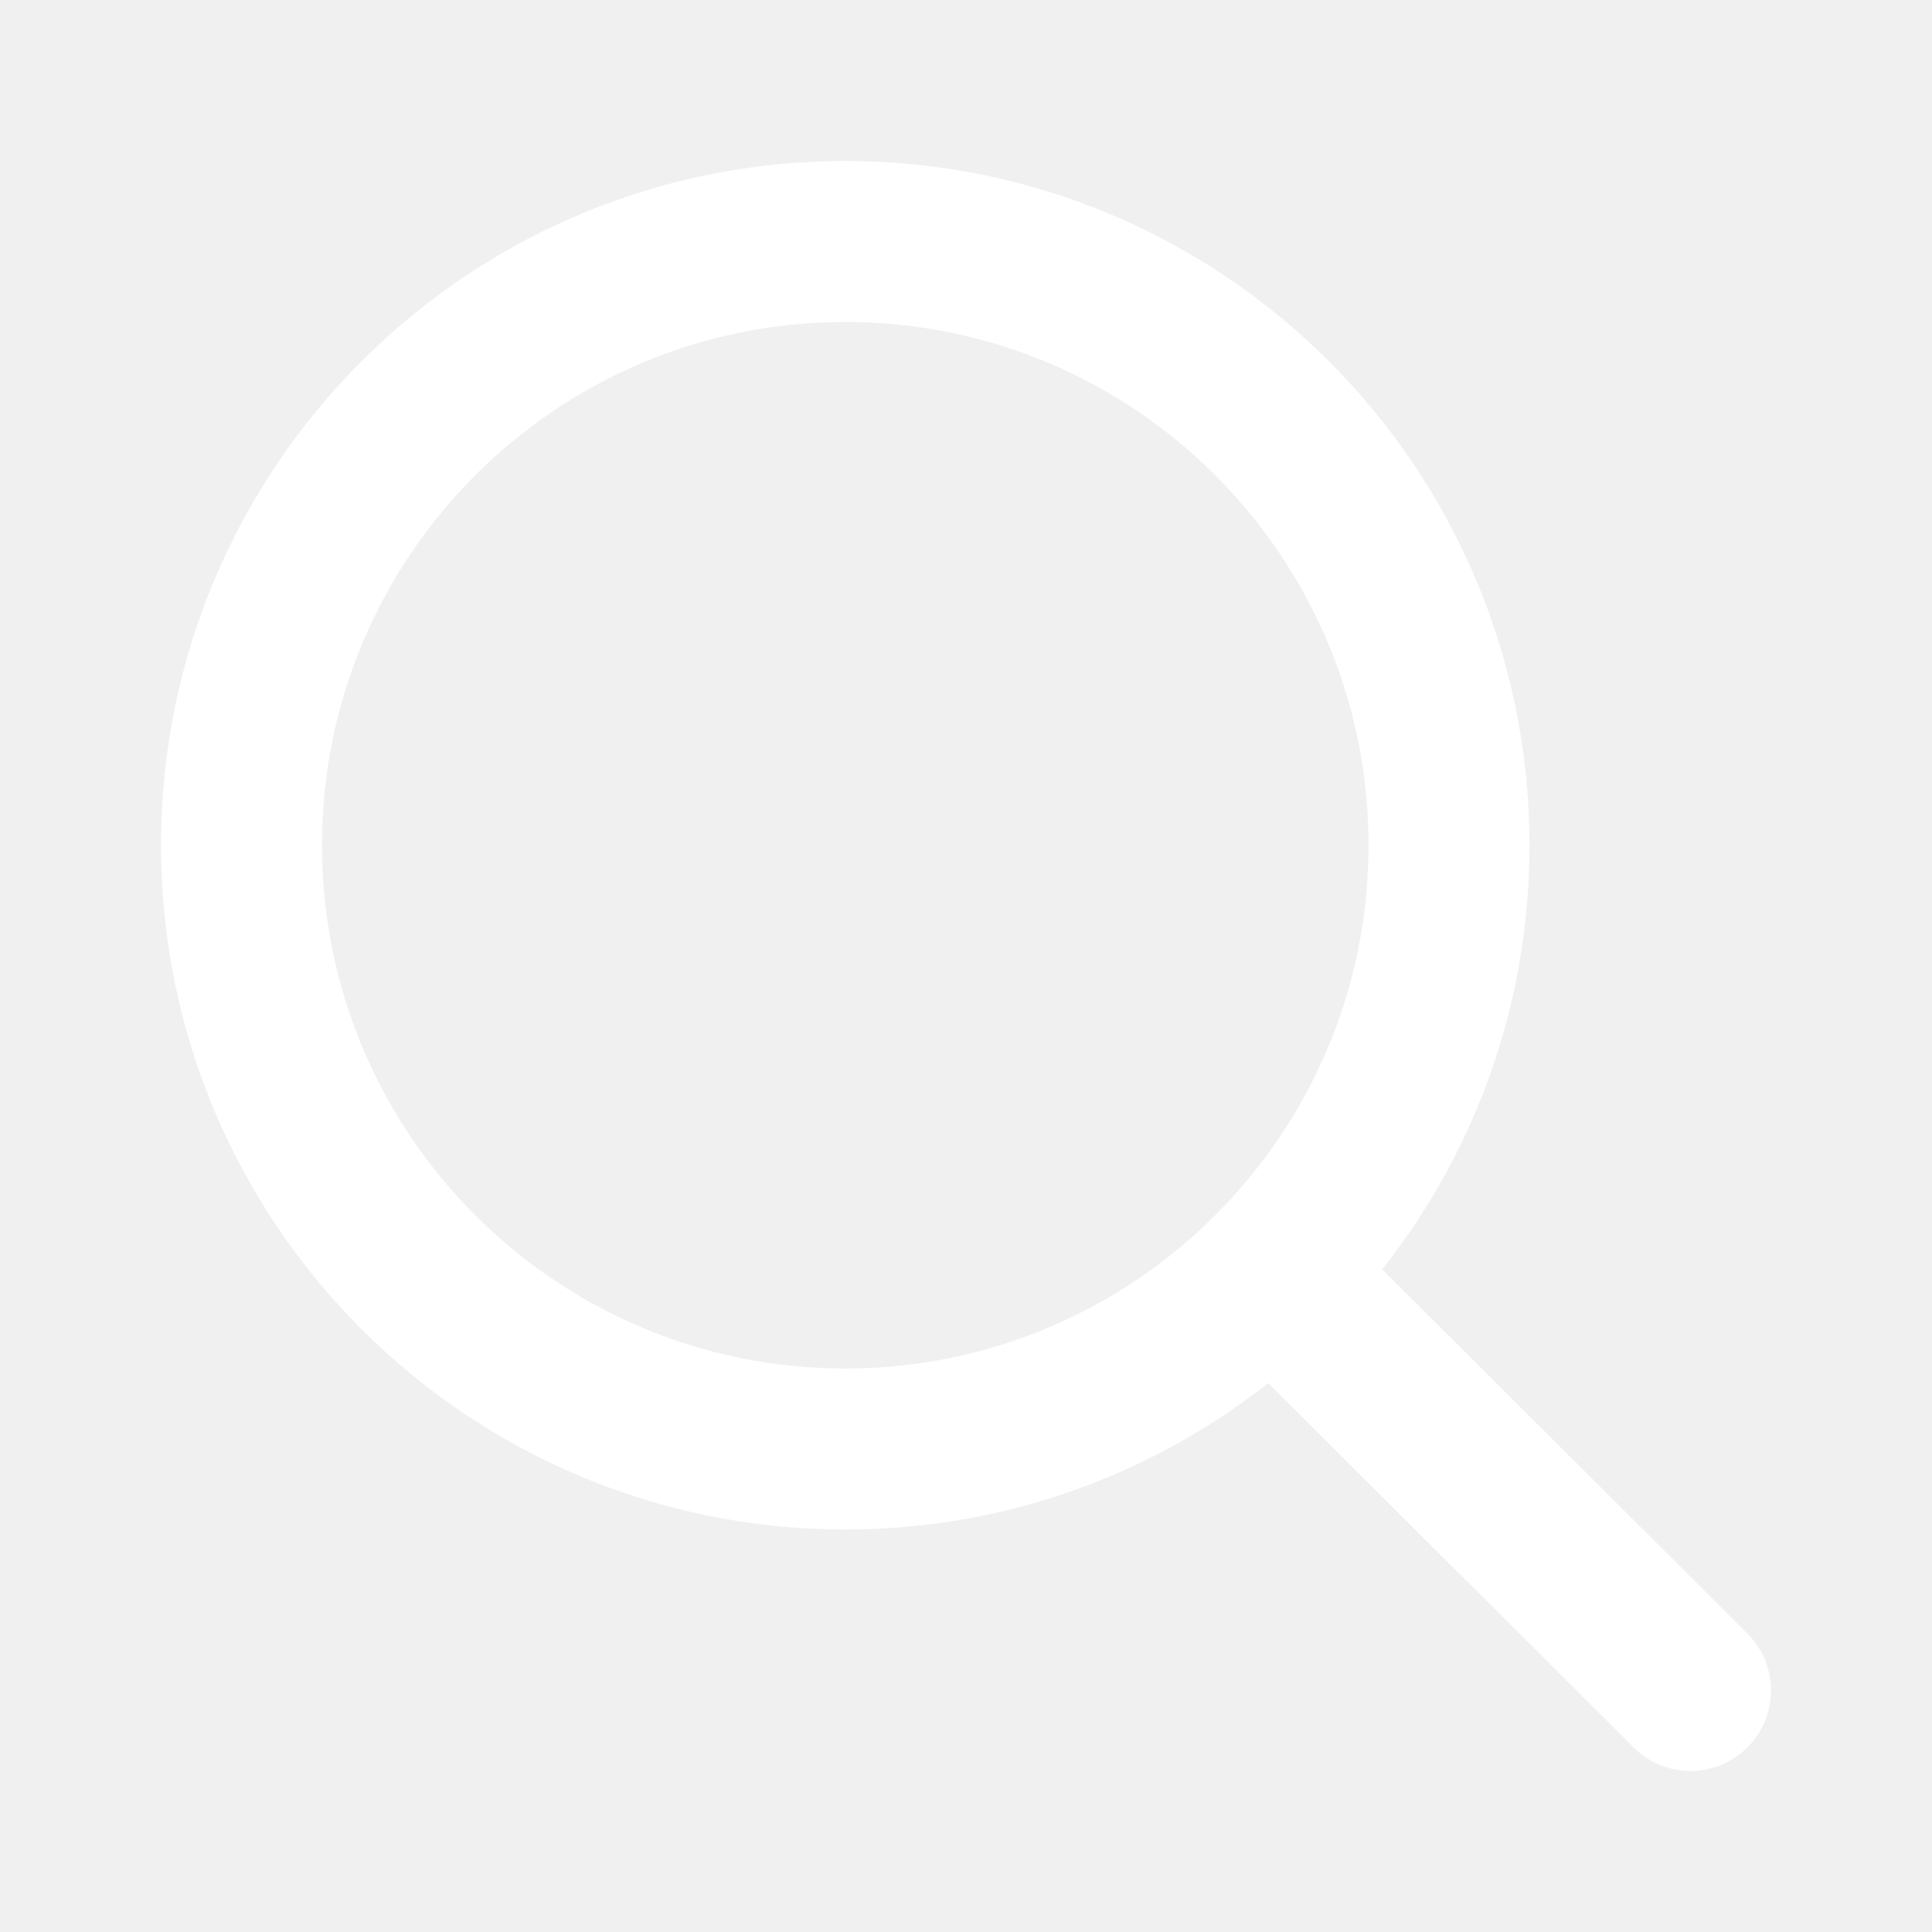
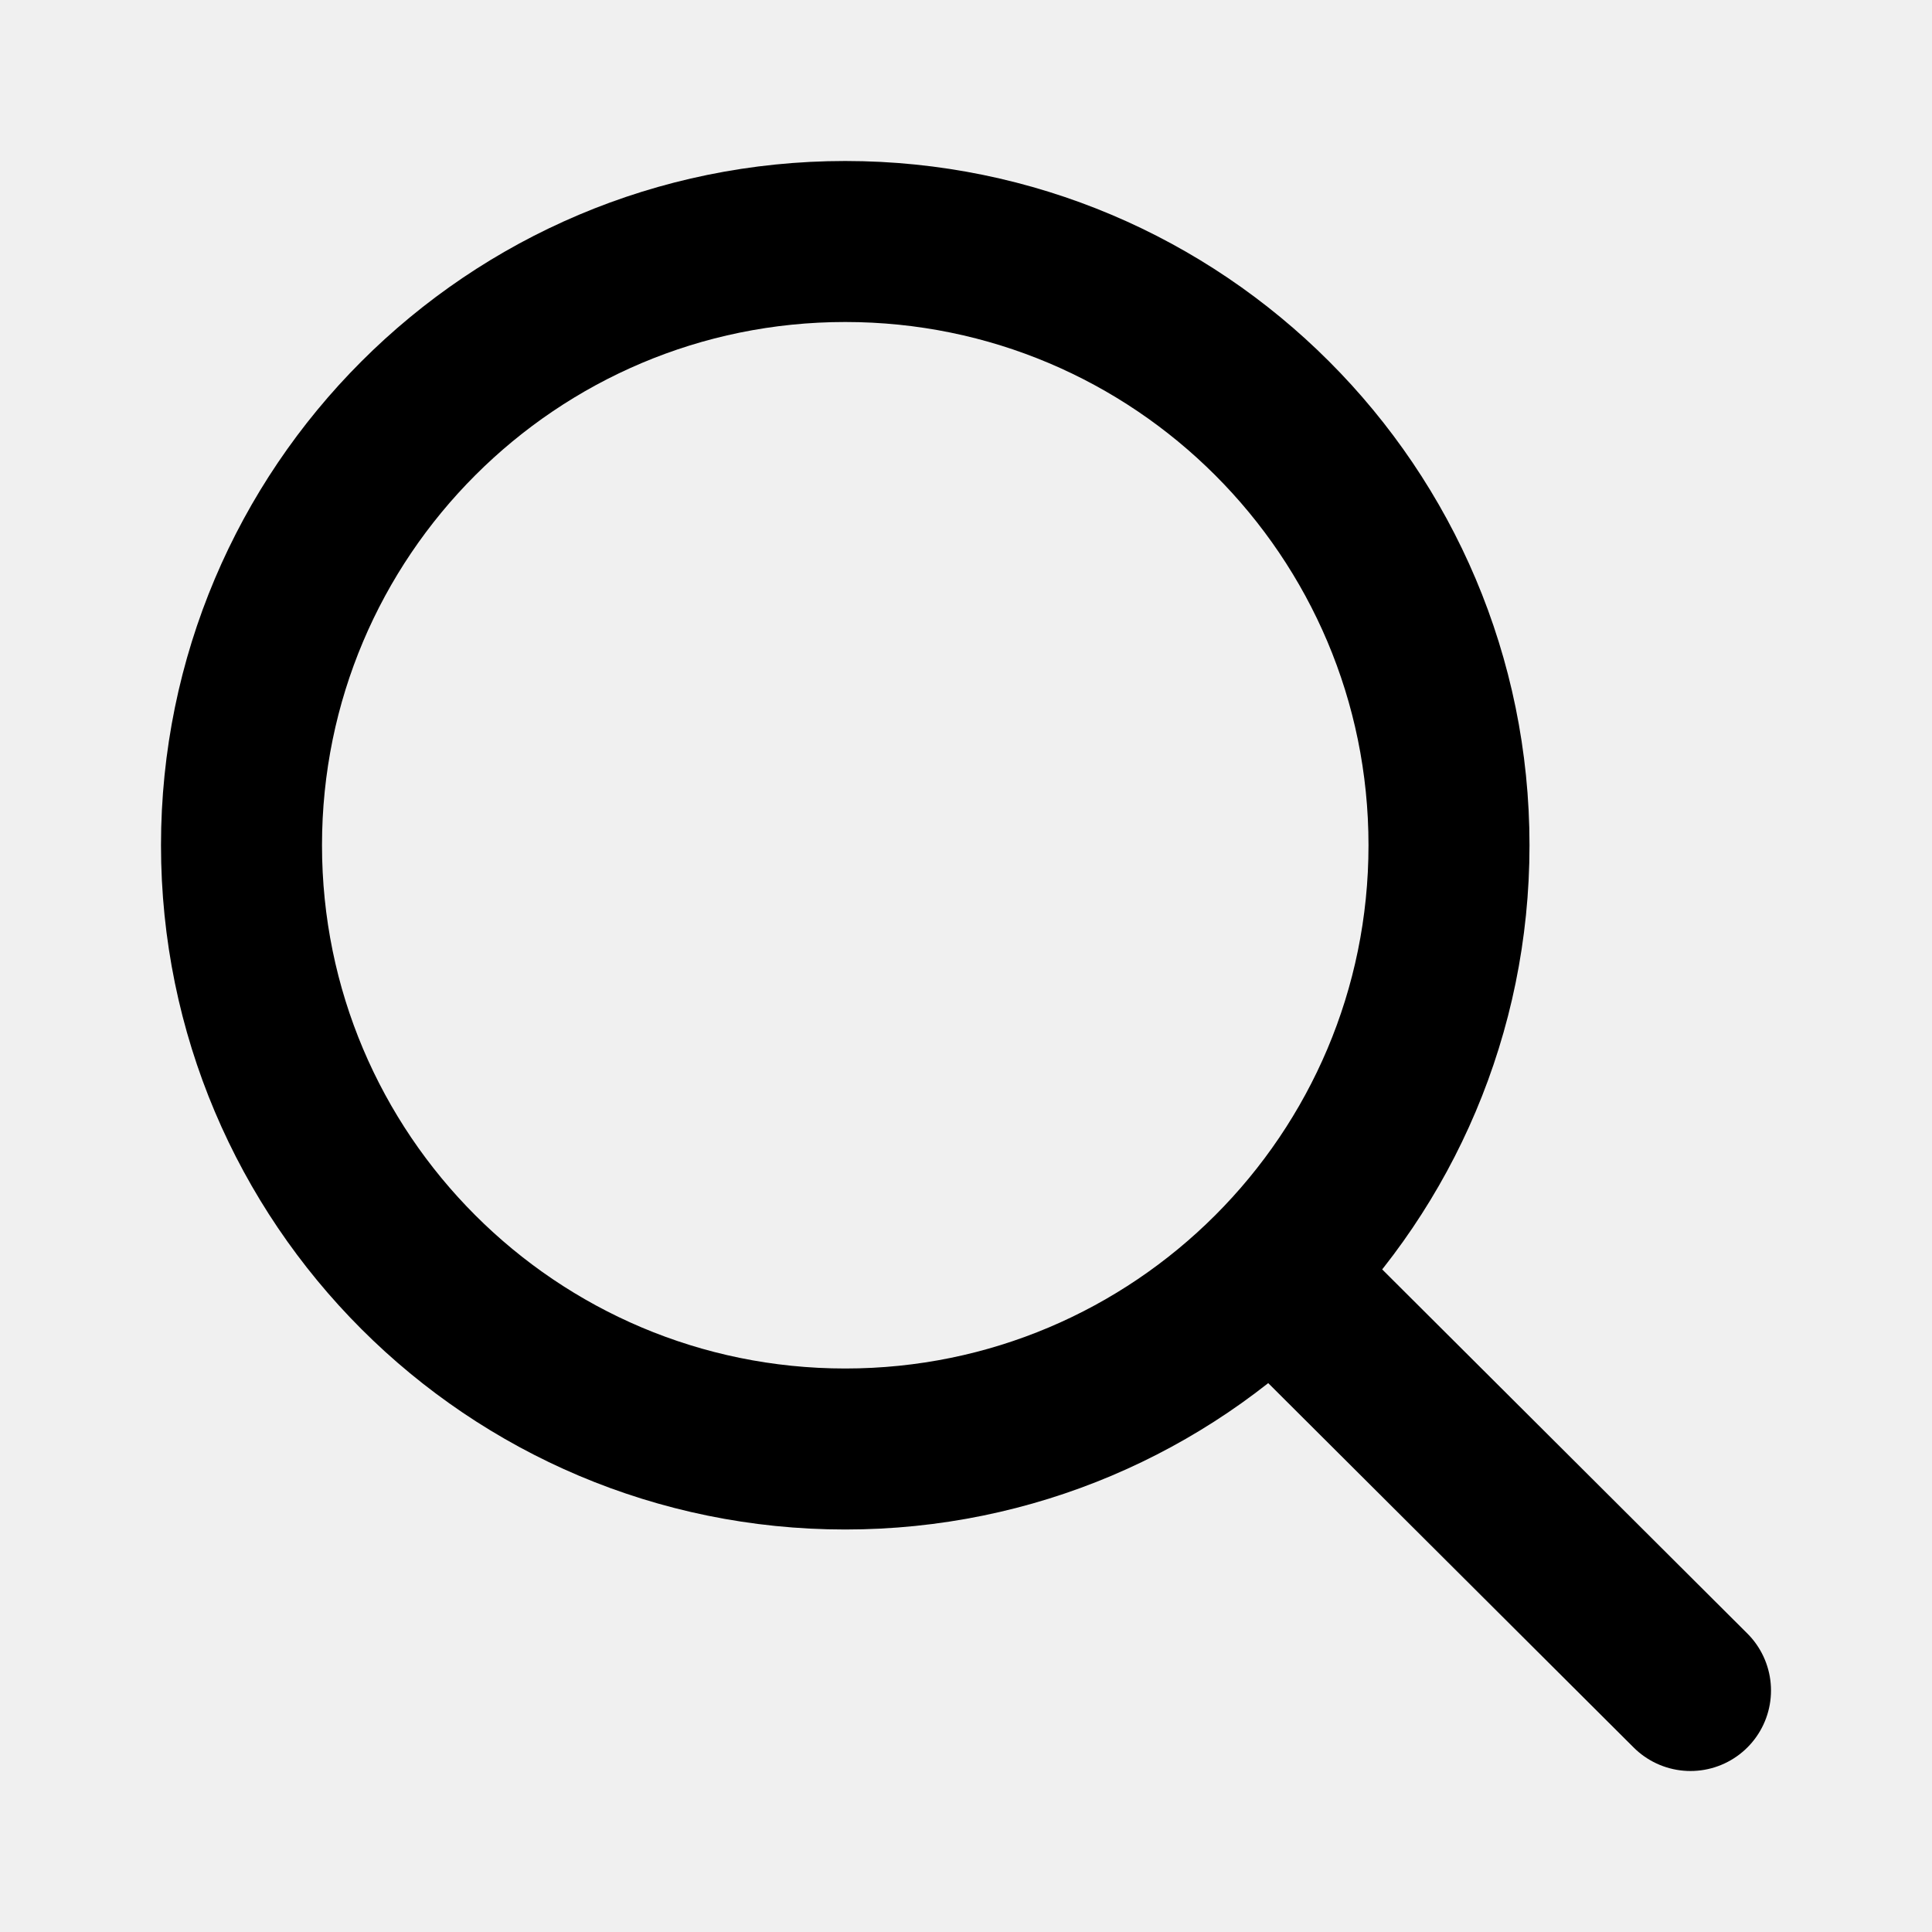
<svg xmlns="http://www.w3.org/2000/svg" width="800px" height="800px" viewBox="0 0 24 24" fill="none">
-   <g id="SVGRepo_bgCarrier" stroke-width="0" />
-   <g id="SVGRepo_tracerCarrier" stroke-linecap="round" stroke-linejoin="round" />
-   <g id="SVGRepo_iconCarrier">
-     <path d="M15.796 15.811L21 21M18 10.5C18 14.642 14.642 18 10.5 18C6.358 18 3 14.642 3 10.5C3 6.358 6.358 3 10.5 3C14.642 3 18 6.358 18 10.5Z" stroke="#ffffff" stroke-width="2" stroke-linecap="round" stroke-linejoin="round" />
-   </g>
+   <path d="M15.796 15.811L21 21M18 10.5C18 14.642 14.642 18 10.5 18C6.358 18 3 14.642 3 10.5C3 6.358 6.358 3 10.5 3C14.642 3 18 6.358 18 10.5Z" stroke="#000000" stroke-width="2" stroke-linecap="round" stroke-linejoin="round" />
</svg>
